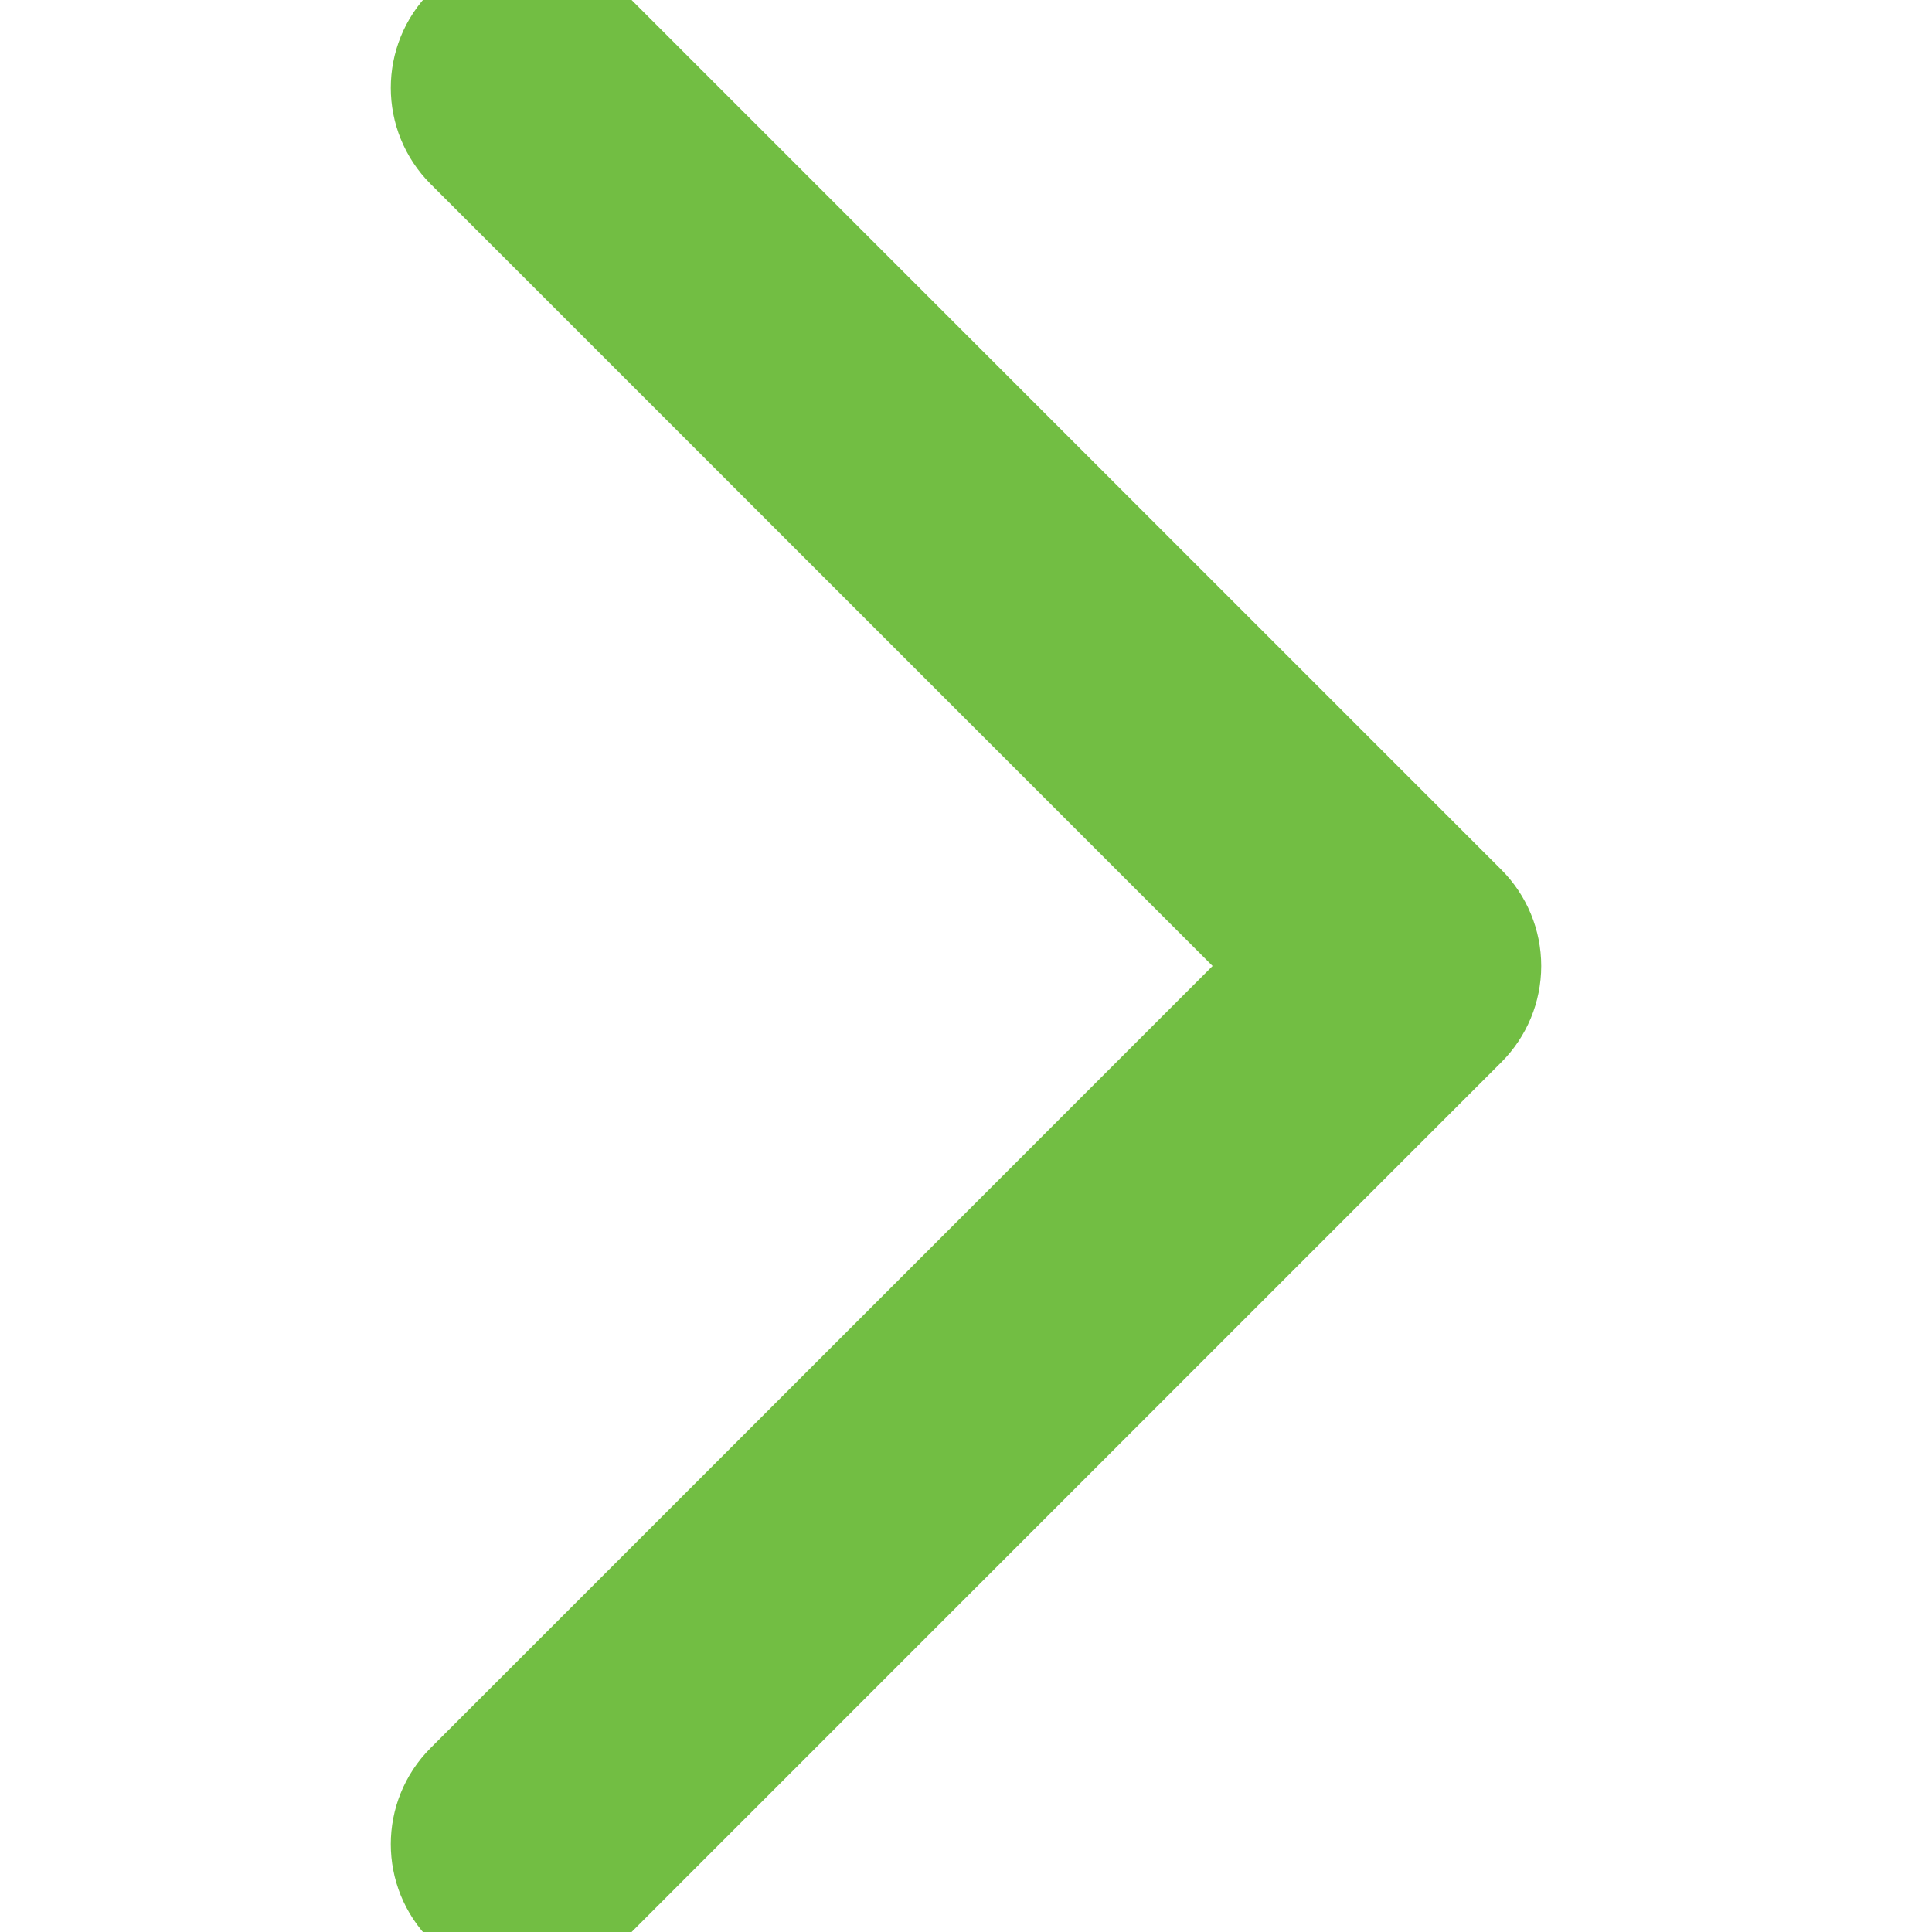
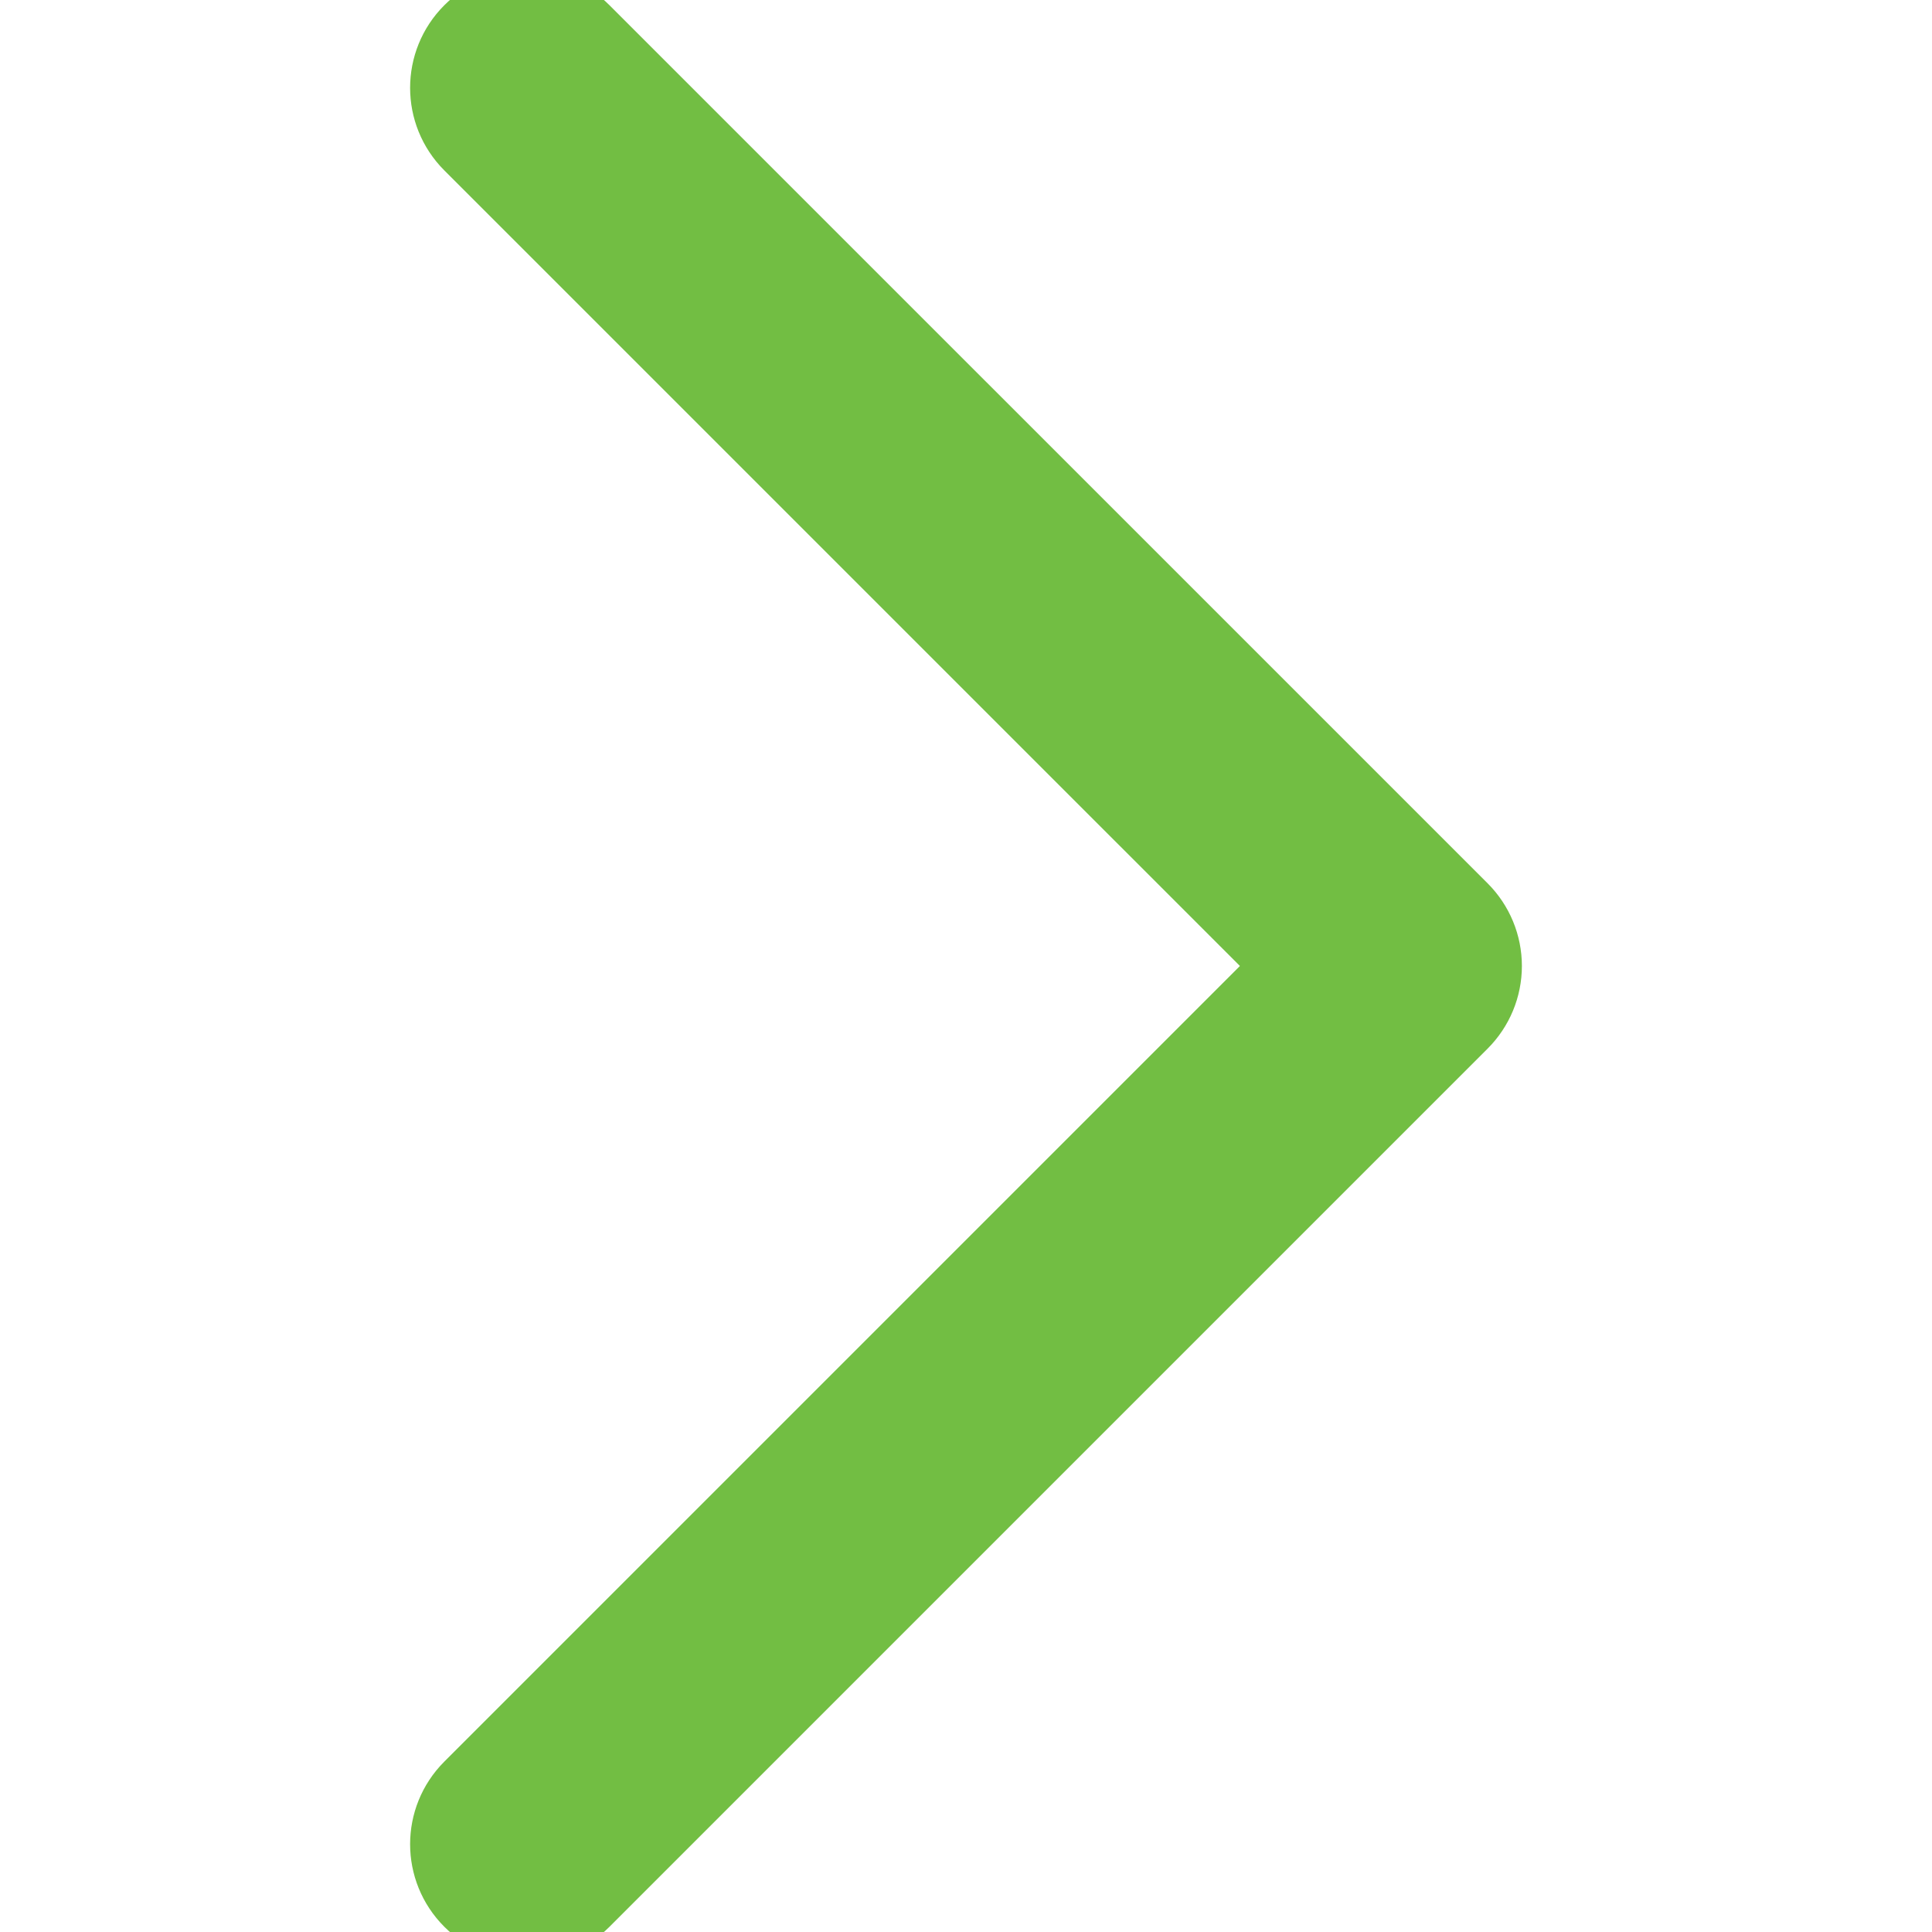
- <svg xmlns="http://www.w3.org/2000/svg" fill="#72be43" height="64px" width="64px" version="1.1" id="Layer_1" viewBox="0 0 330.00 330.00" xml:space="preserve" stroke="#72be43" stroke-width="16.5">
+ <svg xmlns="http://www.w3.org/2000/svg" fill="#72be43" height="64px" width="64px" version="1.1" id="Layer_1" viewBox="0 0 330 330" xml:space="preserve" stroke="#72be43" stroke-width="9.9">
  <g id="SVGRepo_bgCarrier" stroke-width="0" />
  <g id="SVGRepo_tracerCarrier" stroke-linecap="round" stroke-linejoin="round" />
  <g id="SVGRepo_iconCarrier">
    <path id="XMLID_222_" d="M250.606,154.389l-150-149.996c-5.857-5.858-15.355-5.858-21.213,0.001 c-5.857,5.858-5.857,15.355,0.001,21.213l139.393,139.39L79.393,304.394c-5.857,5.858-5.857,15.355,0.001,21.213 C82.322,328.536,86.161,330,90,330s7.678-1.464,10.607-4.394l149.999-150.004c2.814-2.813,4.394-6.628,4.394-10.606 C255,161.018,253.42,157.202,250.606,154.389z" />
  </g>
</svg>
